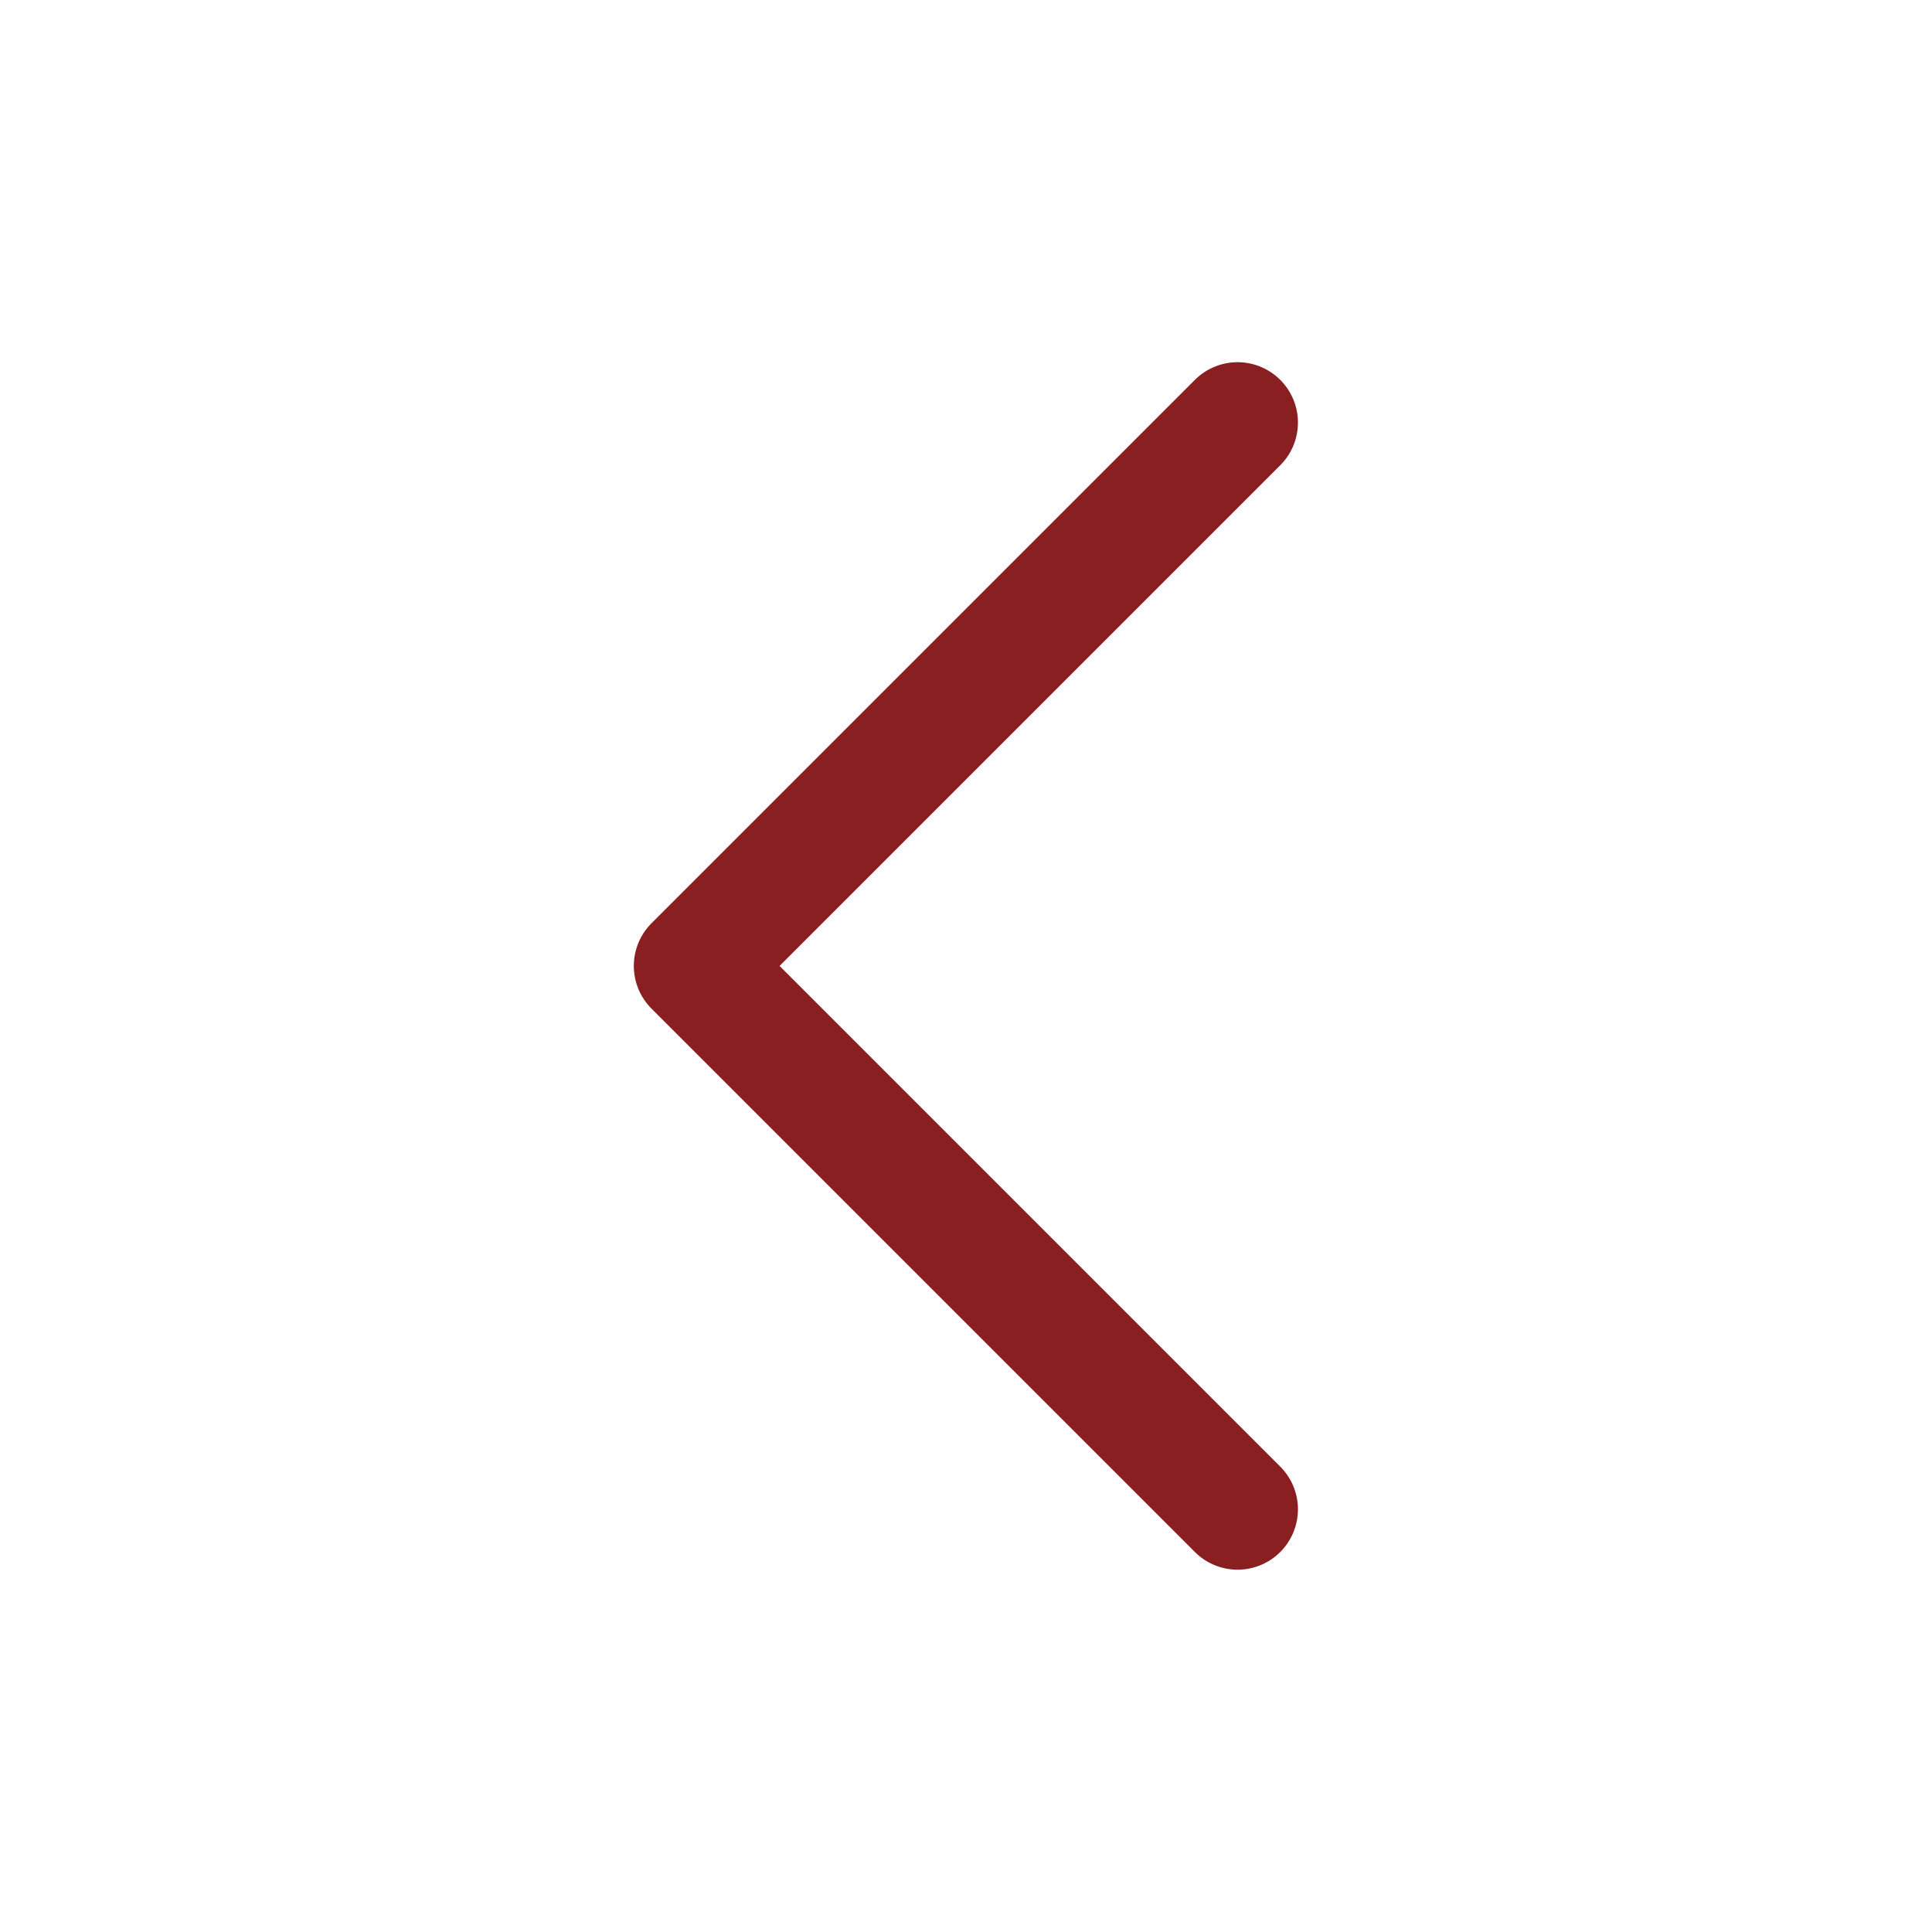
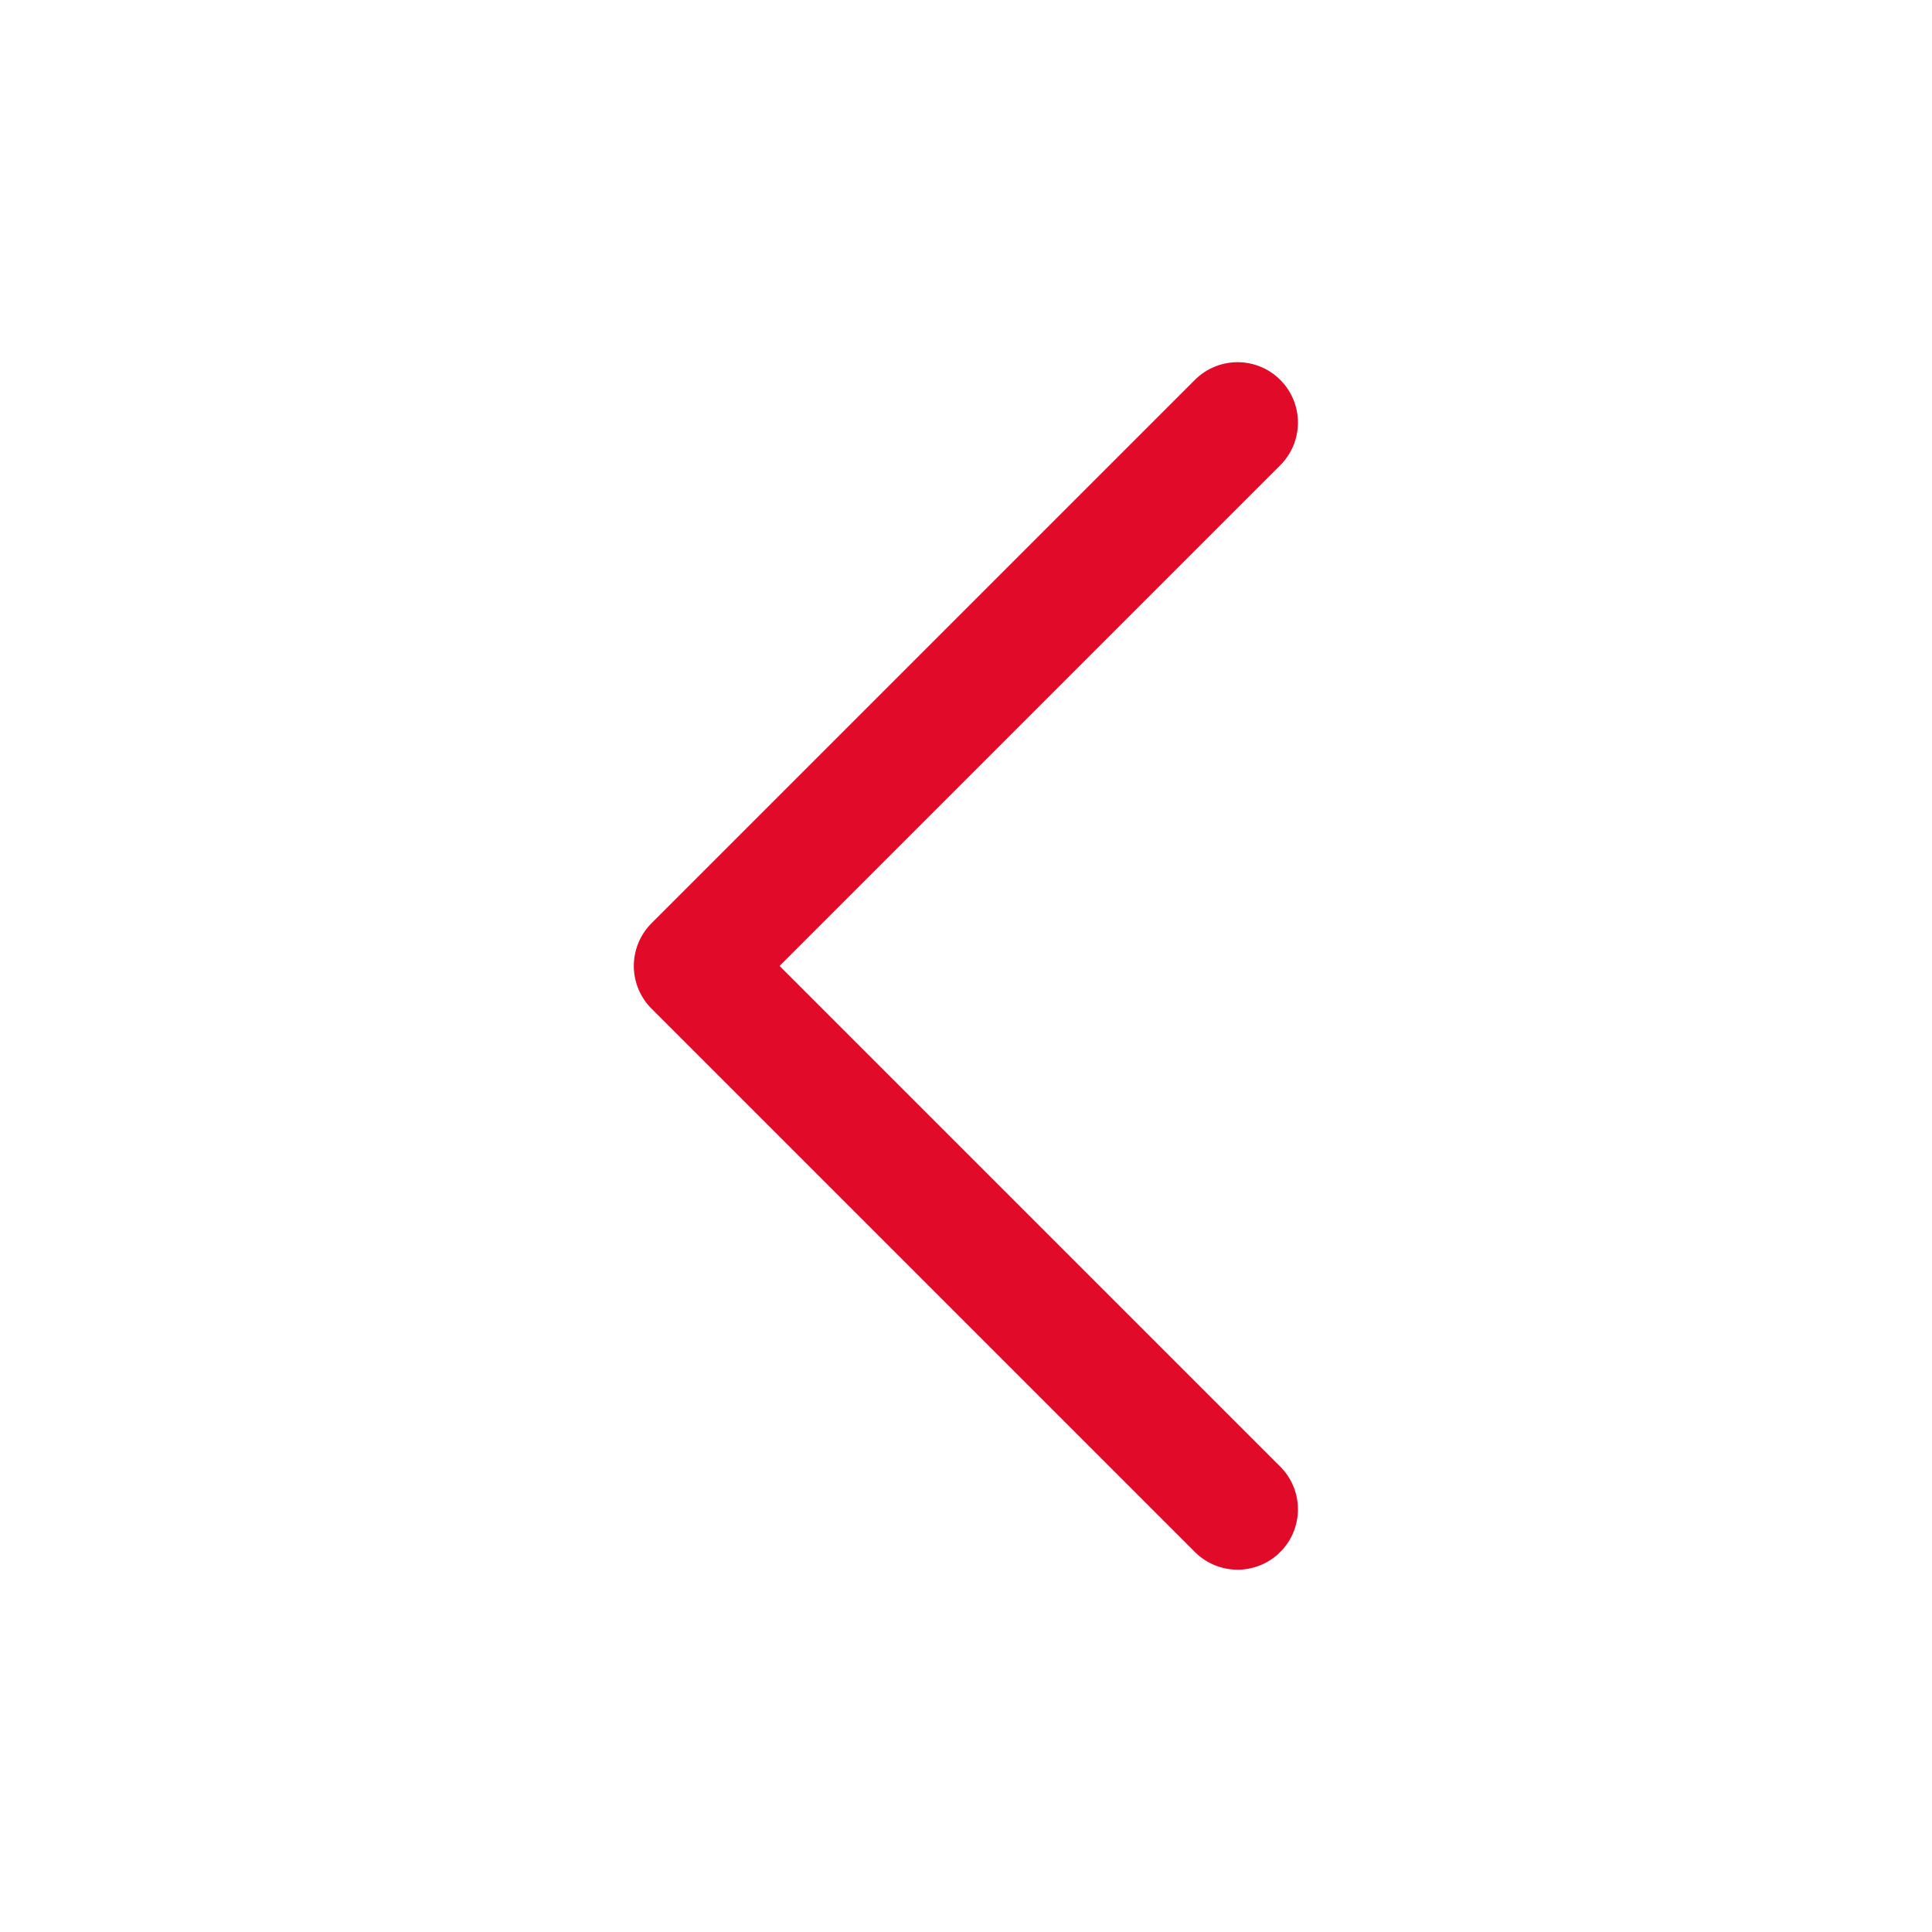
<svg xmlns="http://www.w3.org/2000/svg" width="32" height="32" viewBox="0 0 32 32" fill="none">
-   <path d="M20.498 6.999L11.498 15.999L20.498 24.999" stroke="#8A1F21" stroke-width="2" stroke-linecap="round" stroke-linejoin="round" />
+   <path d="M20.498 6.999L11.498 15.999L20.498 24.999" stroke="#E20A29" stroke-width="2" stroke-linecap="round" stroke-linejoin="round" />
</svg>
